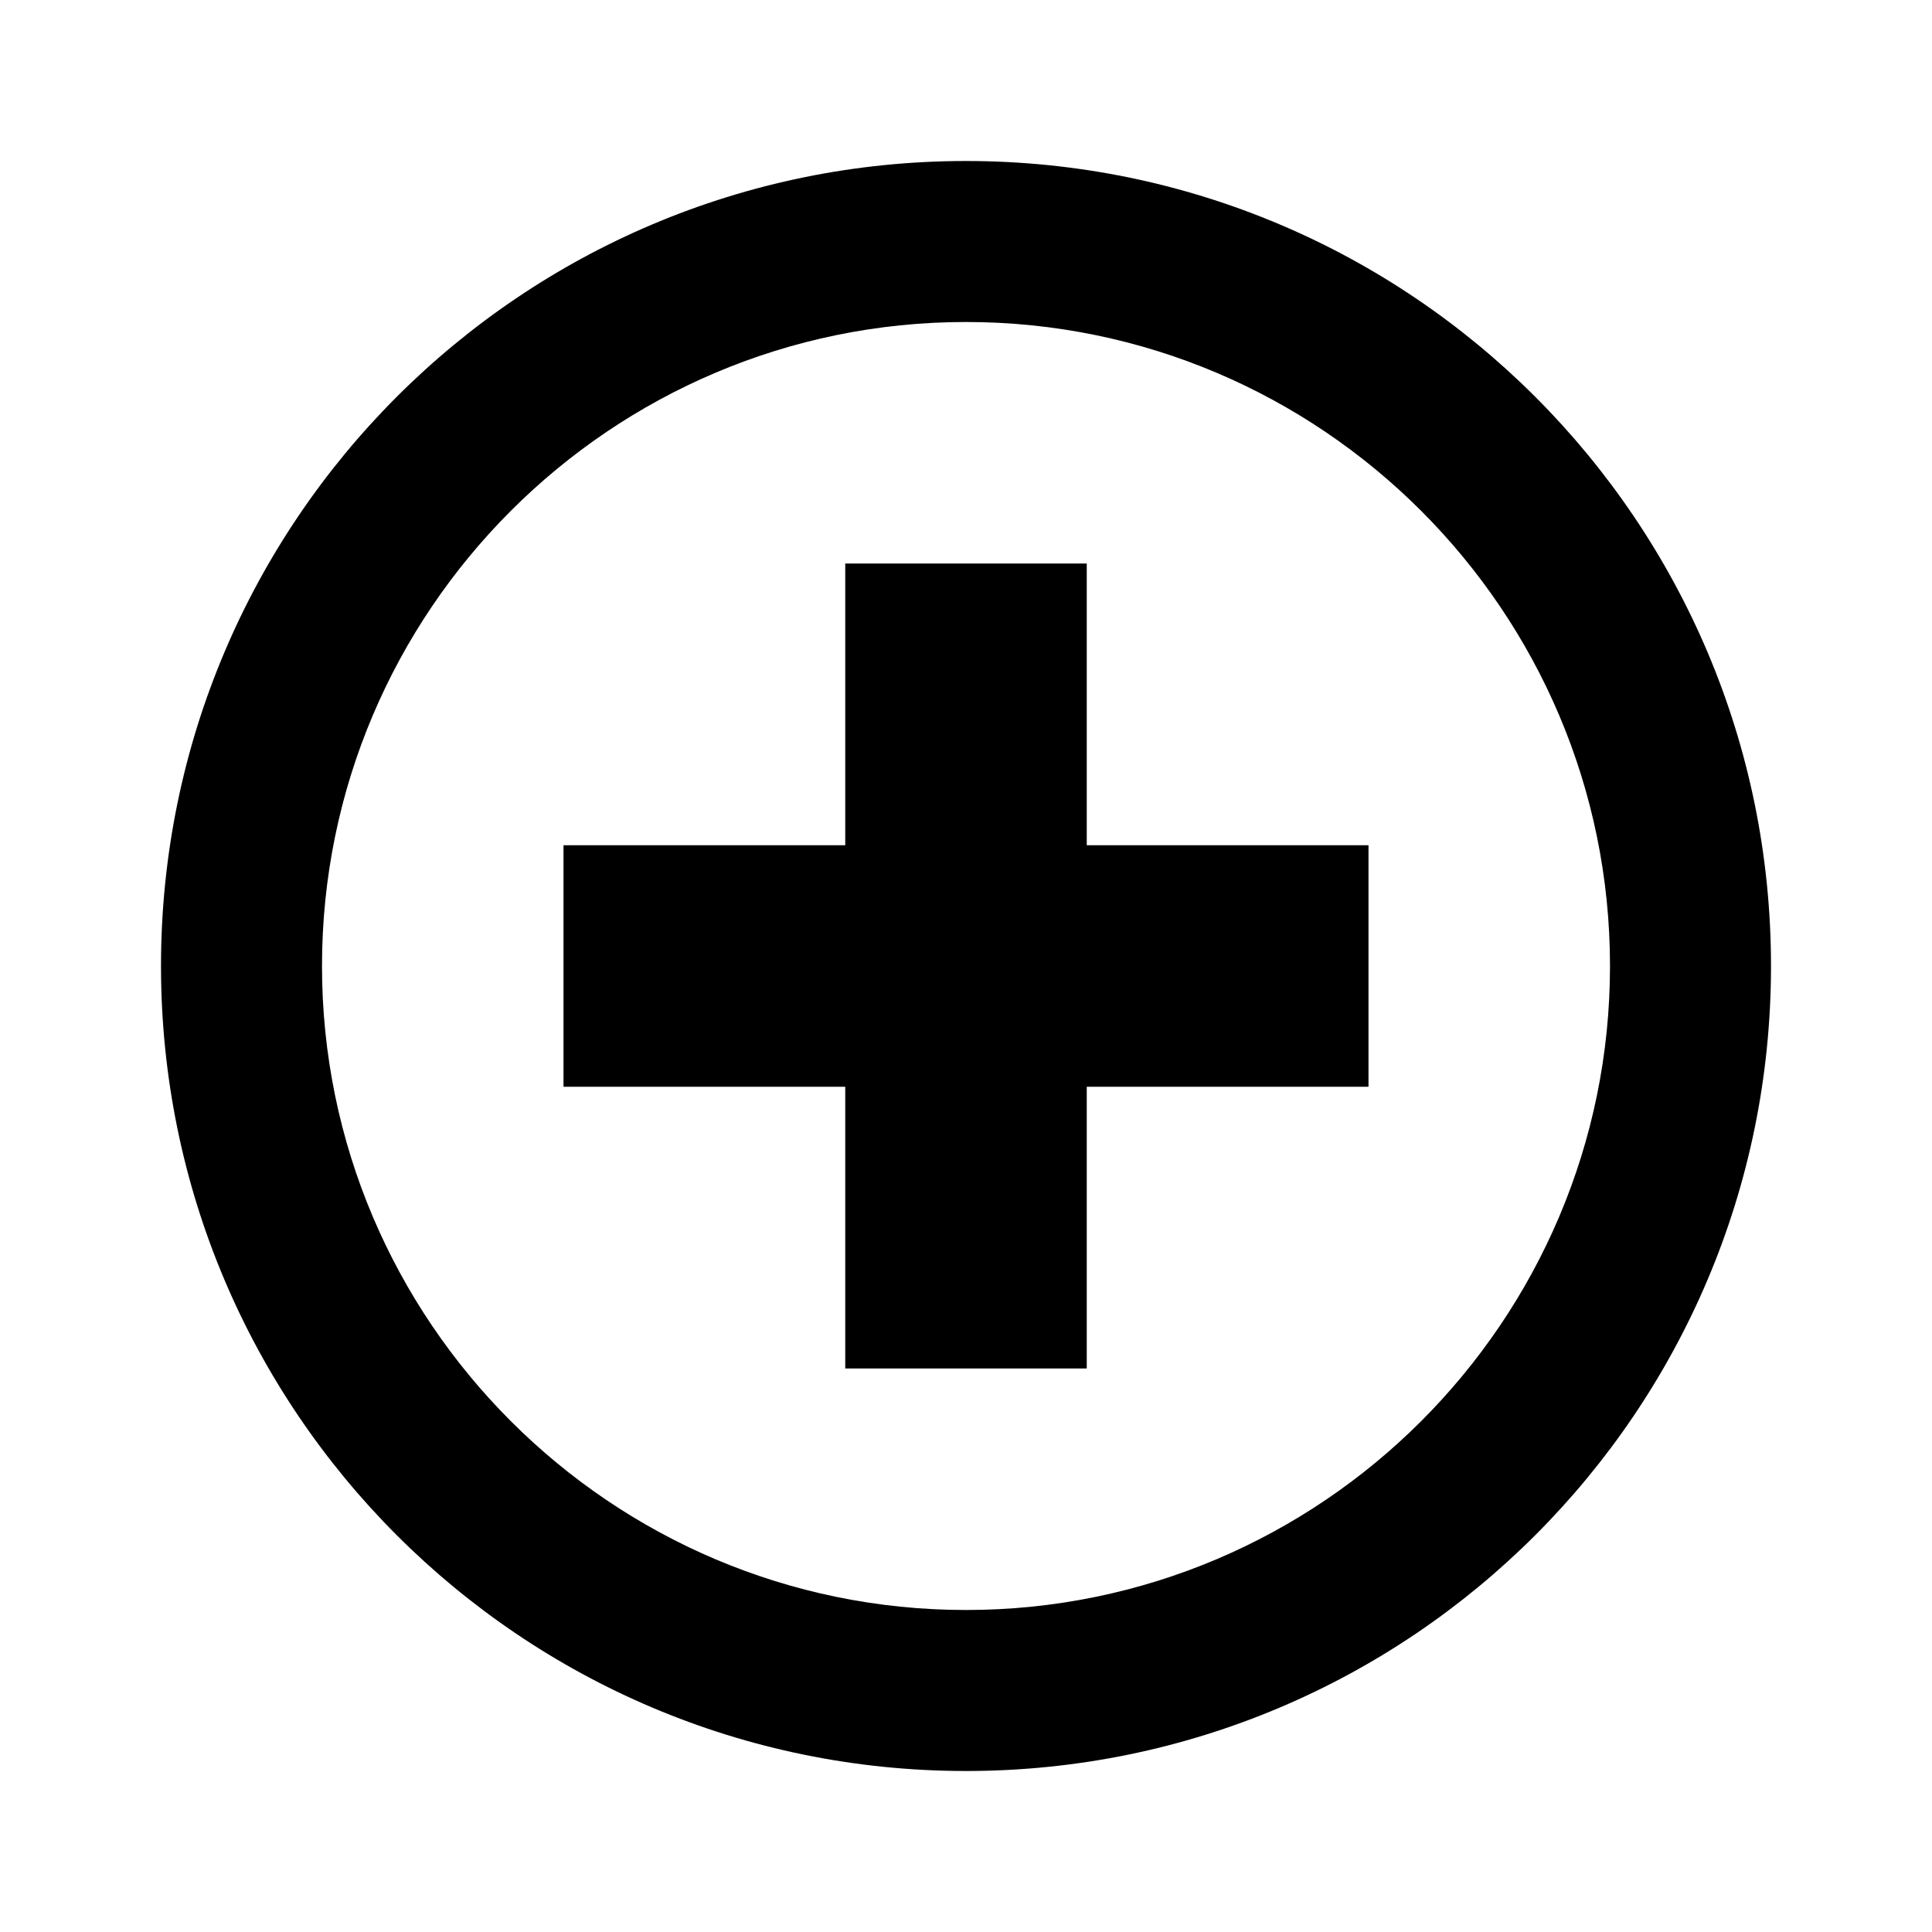
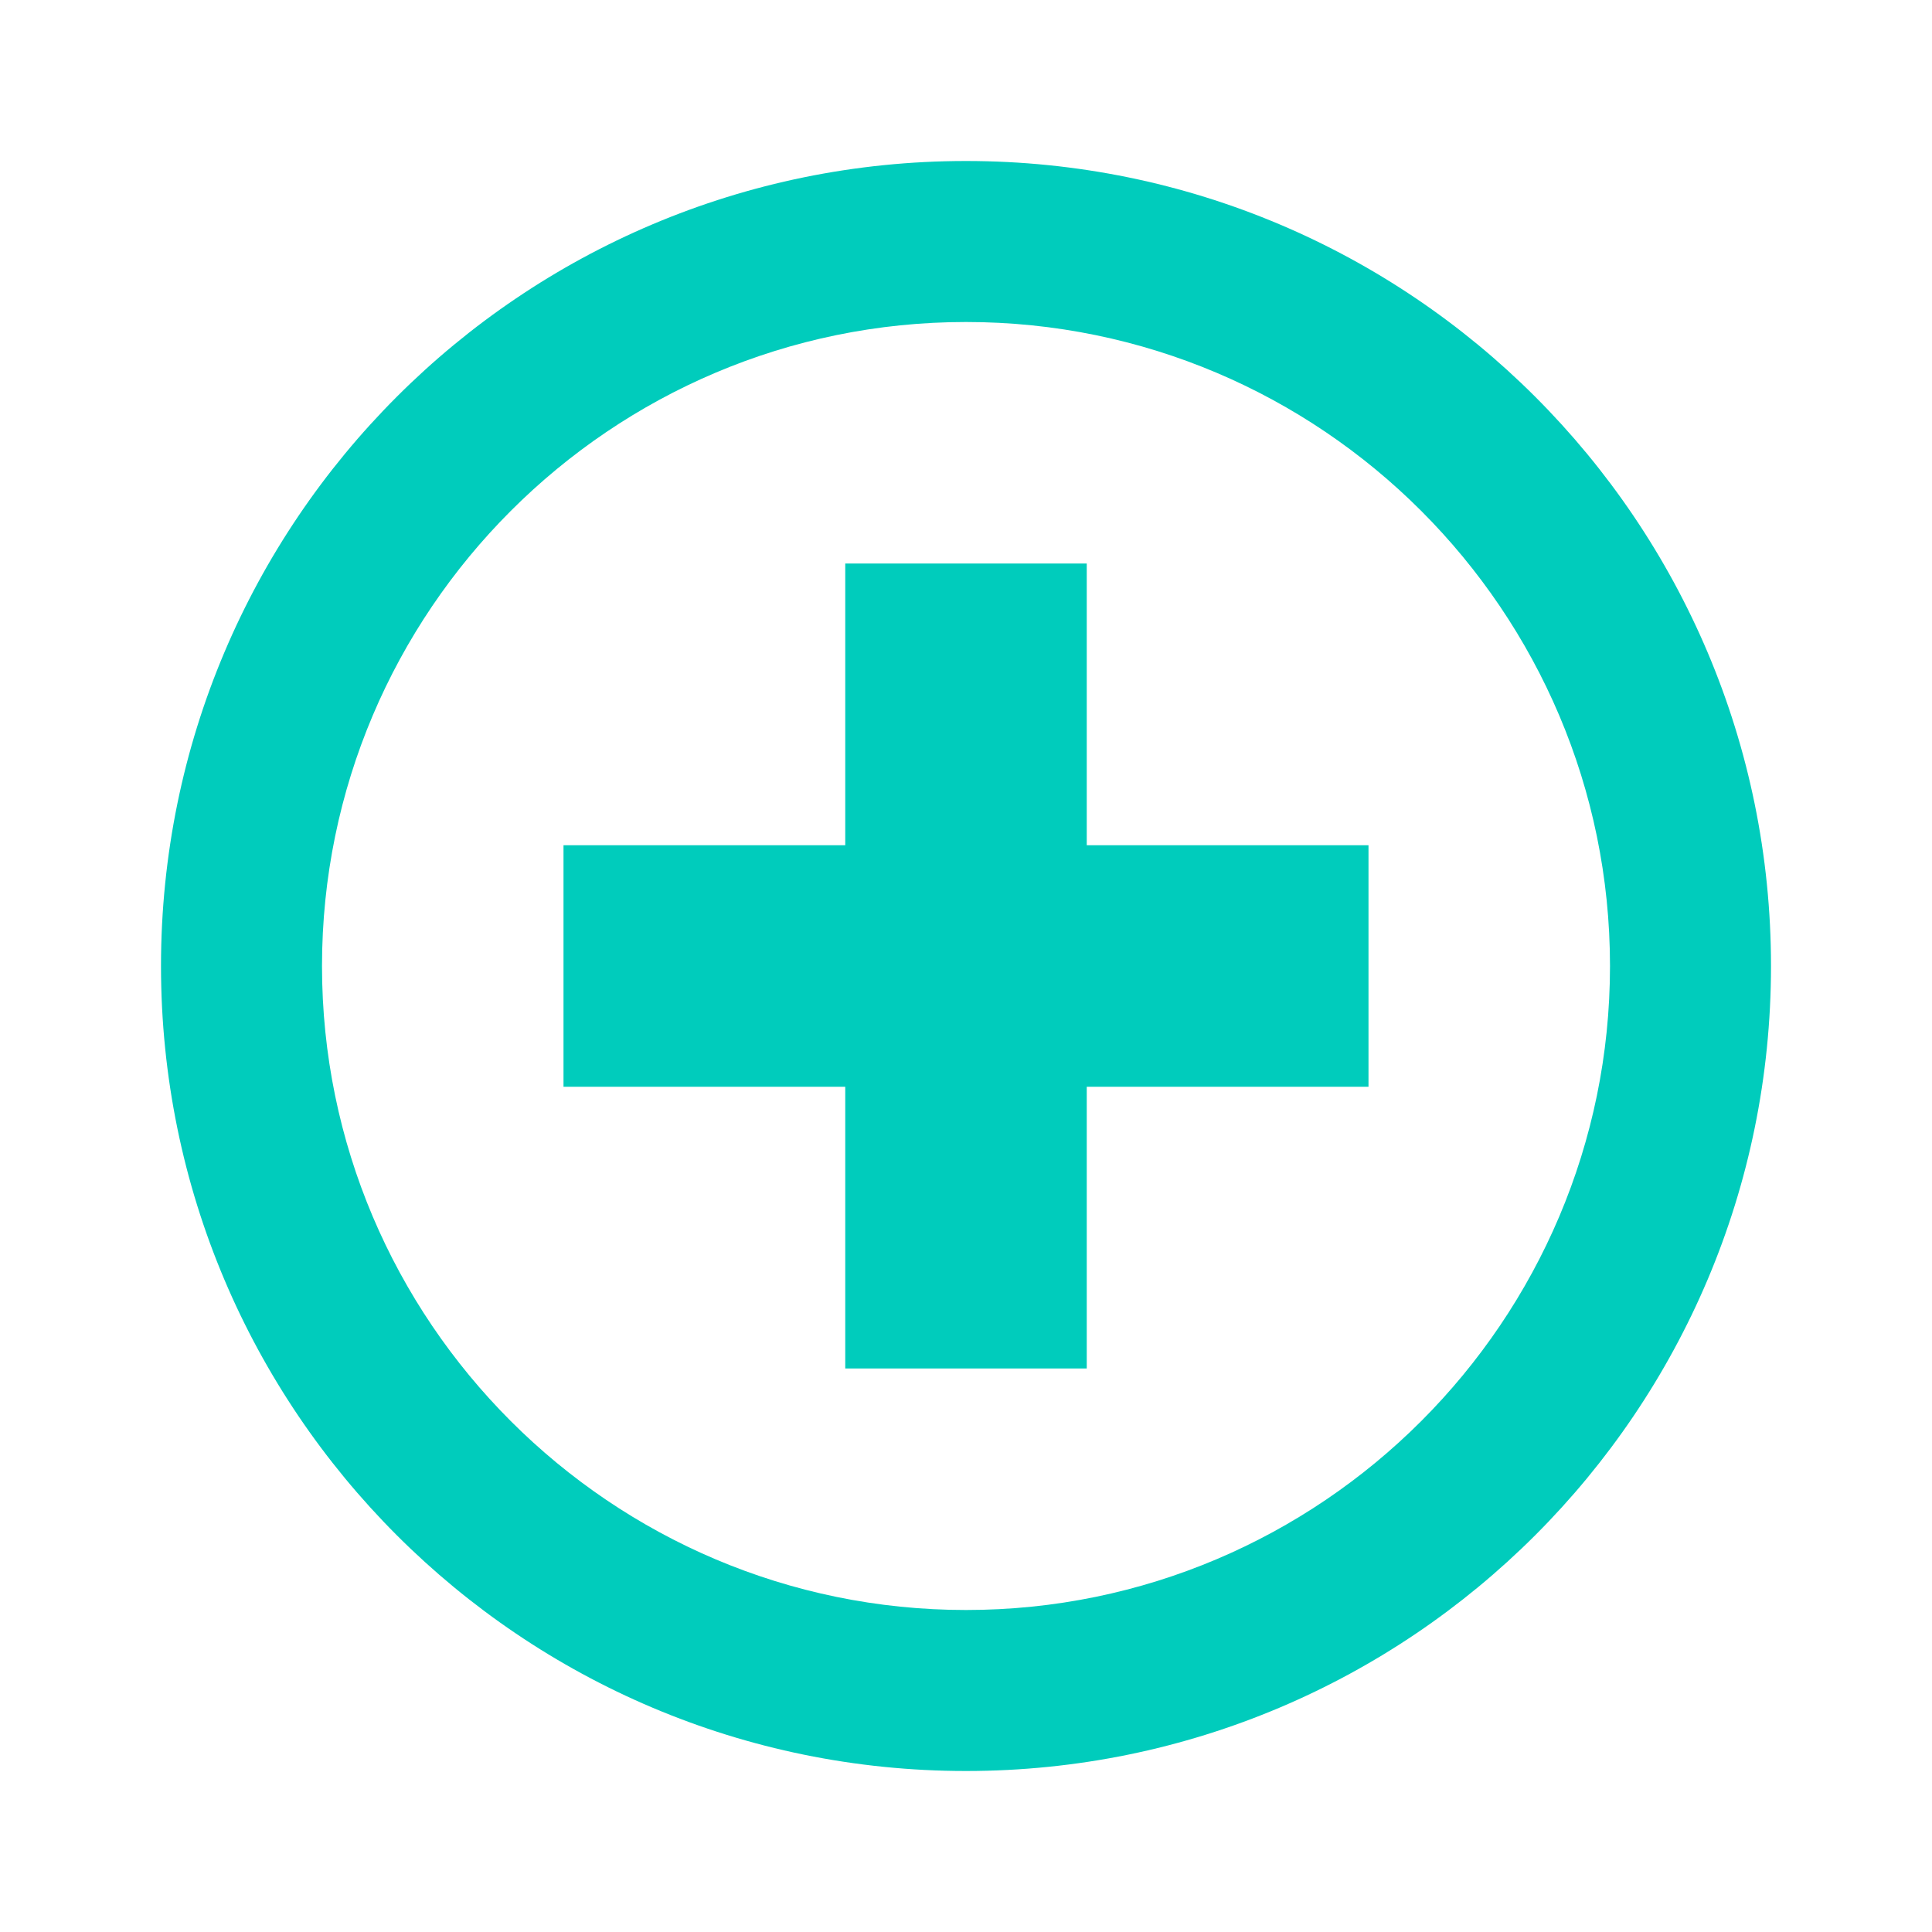
<svg xmlns="http://www.w3.org/2000/svg" height="24" width="24" viewBox="0 0 24 24" role="presentation" focusable="false" class="ccl-2608038983f5b413 ccl-24025c233c77af94 ccl-728d4bf1d552a771">
-   <path d="M12 2C17.523 2 22 6.477 22 12C22 17.523 17.523 22 12 22C6.477 22 2 17.523 2 12C2 6.477 6.477 2 12 2ZM12 20C16.411 20 20 16.411 20 12C20 7.589 16.411 4 12 4C7.589 4 4 7.589 4 12C4 16.411 7.589 20 12 20ZM13.5 7V10.5H17V13.5H13.5V17H10.5V13.5H7V10.5H10.5V7H13.5Z" />
+   <path fill="#00ccbc" d="M12 2C17.523 2 22 6.477 22 12C22 17.523 17.523 22 12 22C6.477 22 2 17.523 2 12C2 6.477 6.477 2 12 2ZM12 20C16.411 20 20 16.411 20 12C20 7.589 16.411 4 12 4C7.589 4 4 7.589 4 12C4 16.411 7.589 20 12 20ZM13.5 7V10.5H17V13.5H13.5V17H10.5V13.5H7V10.5H10.5V7H13.5Z" />
</svg>
